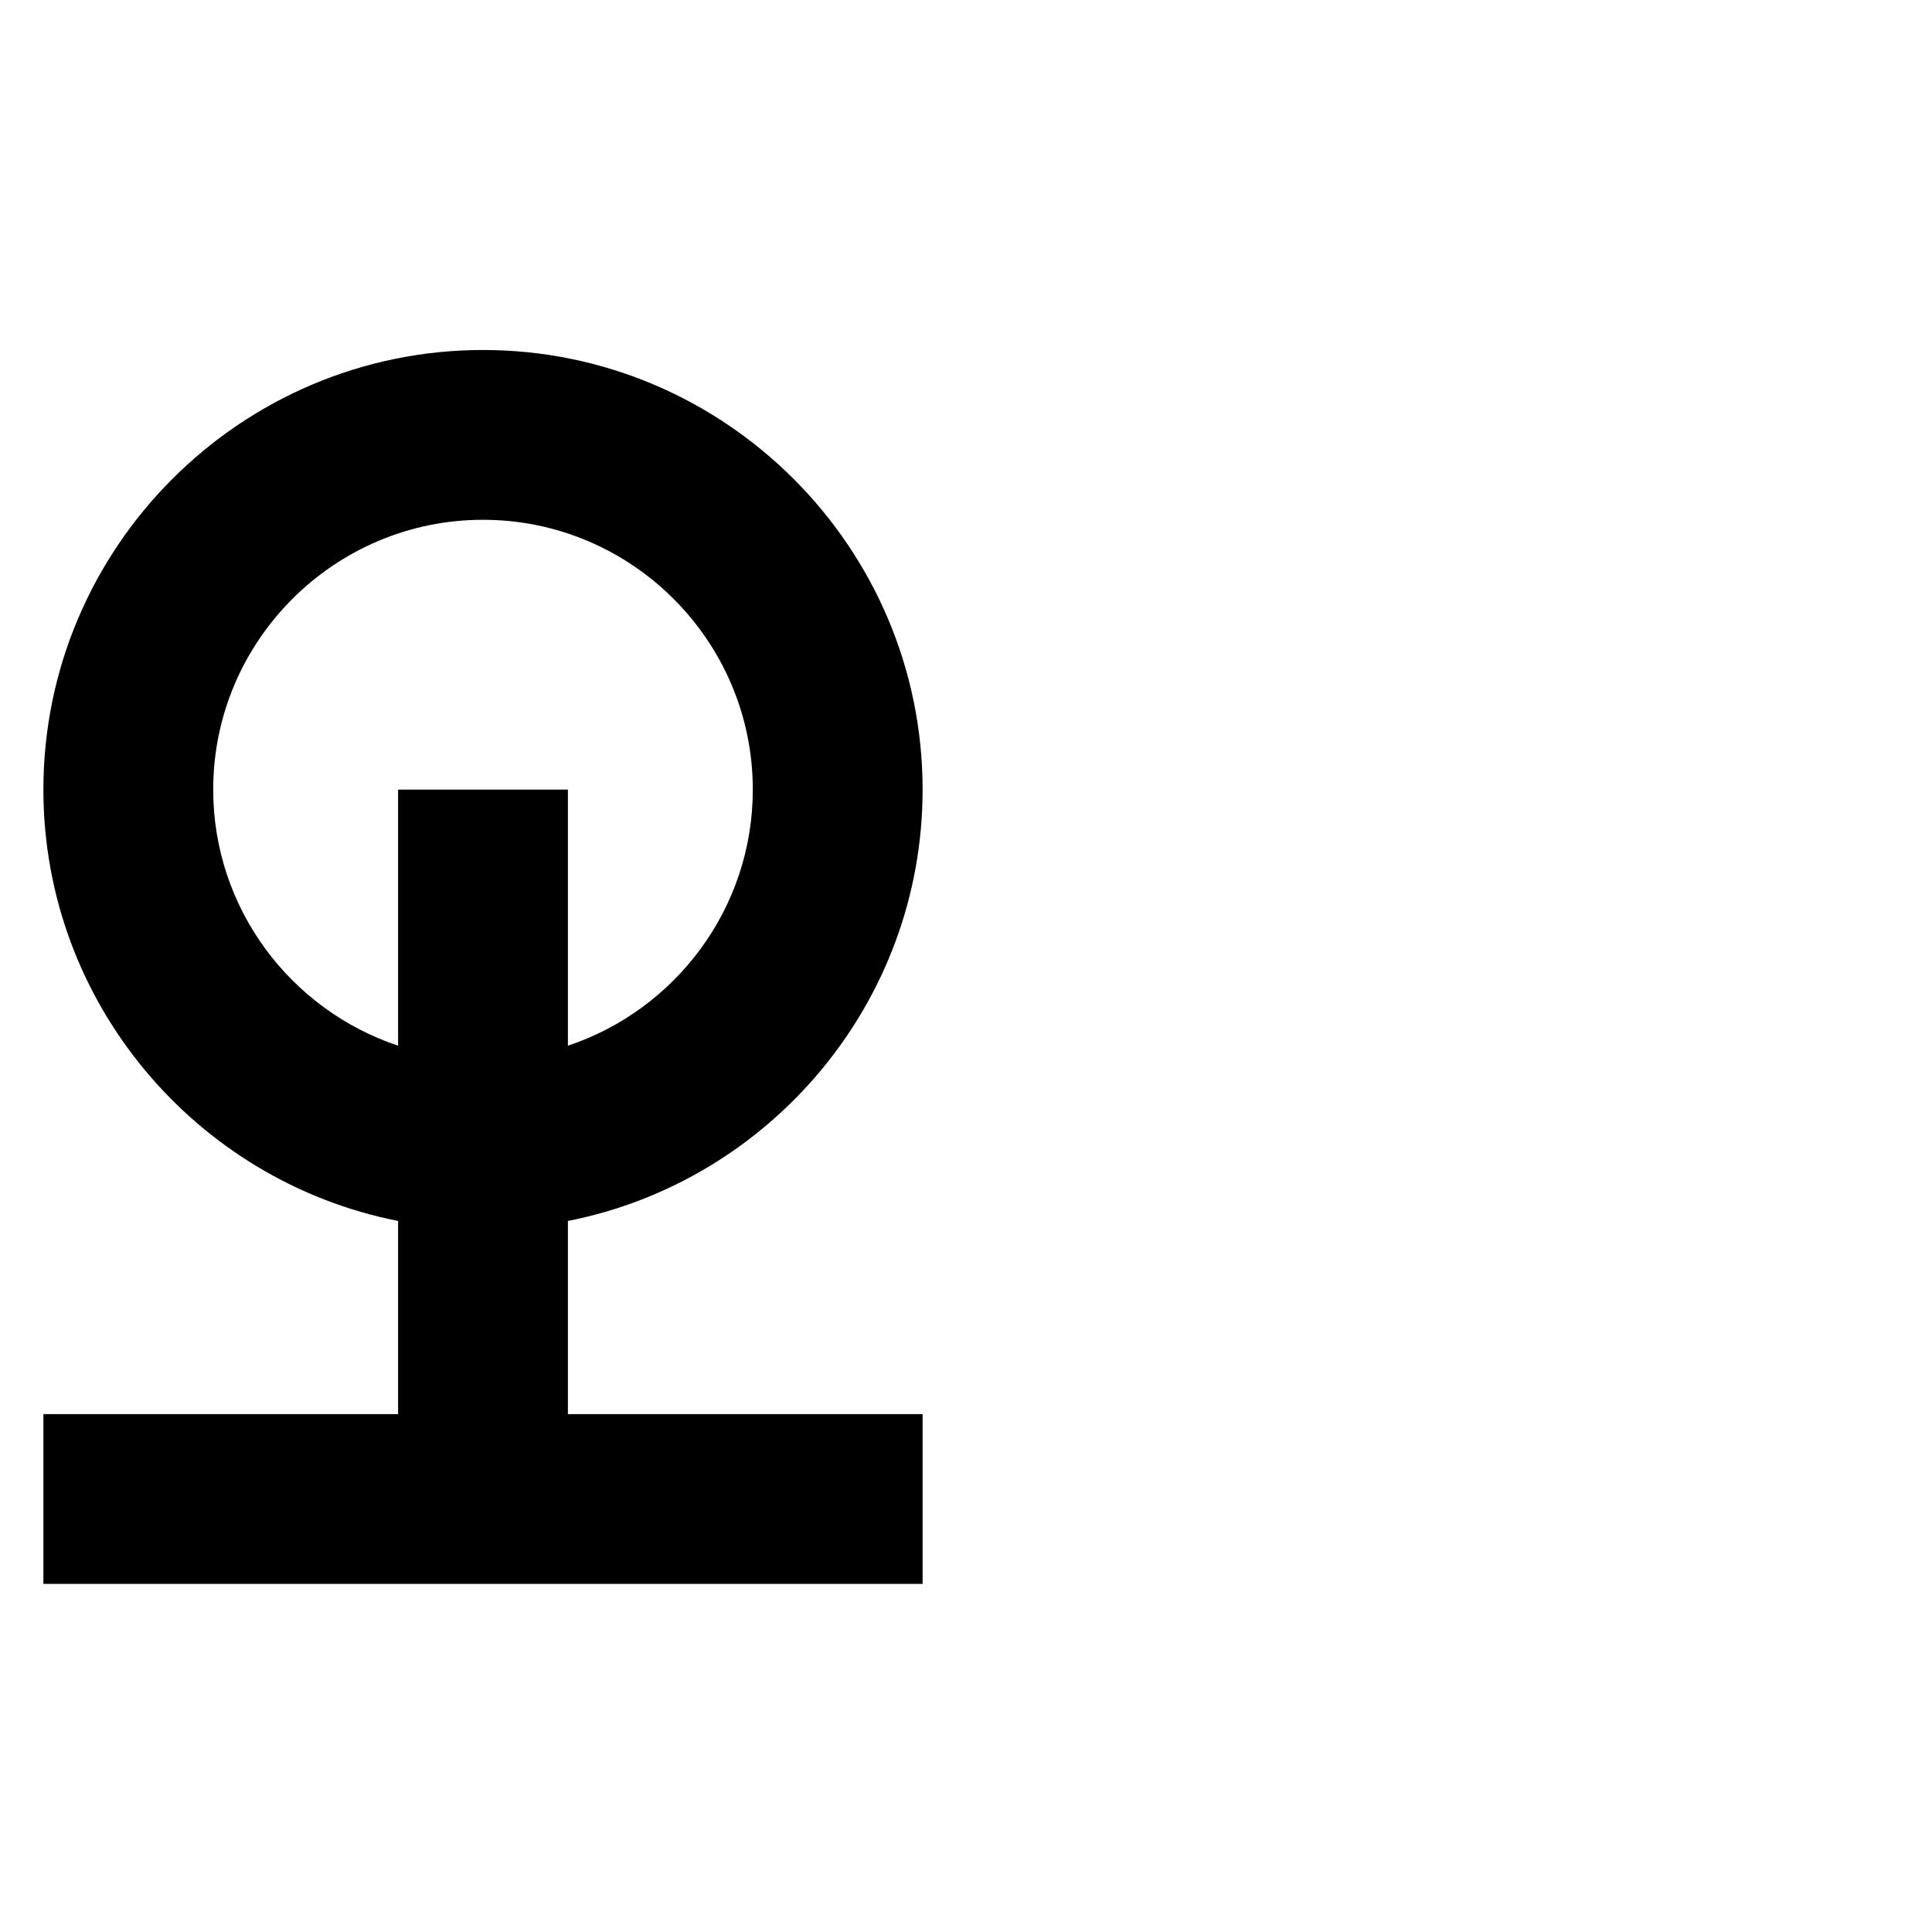
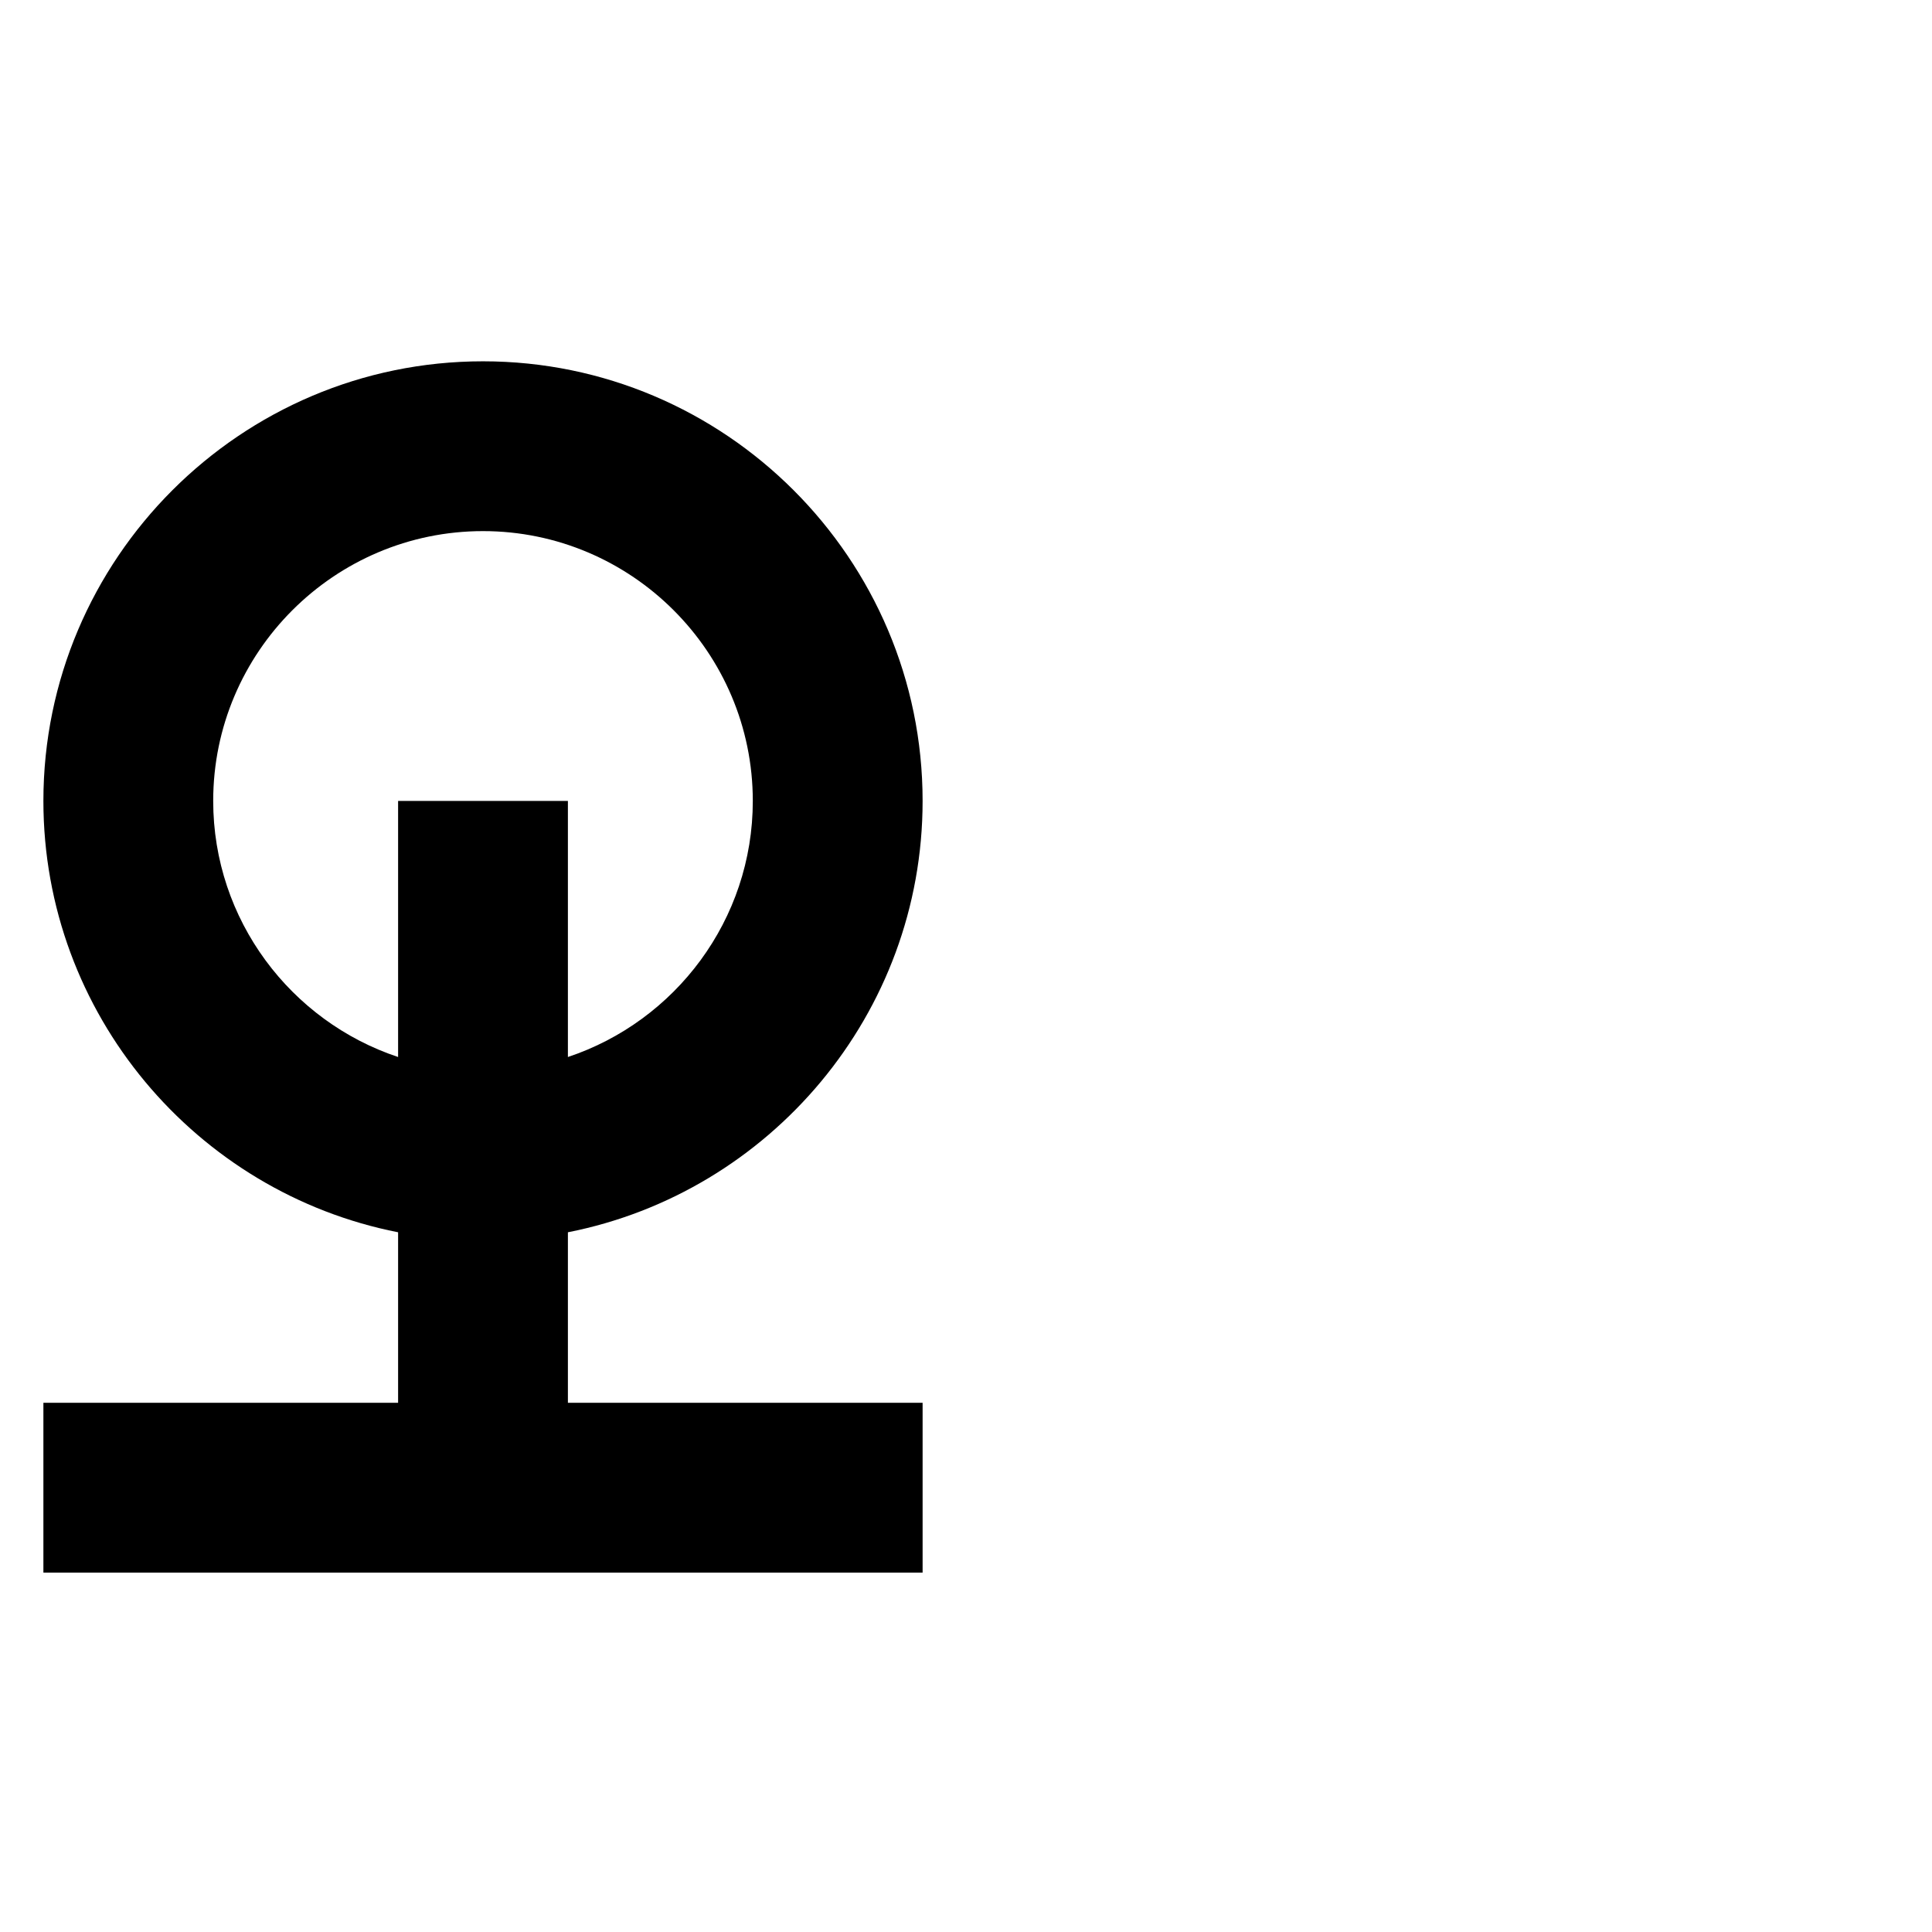
<svg xmlns="http://www.w3.org/2000/svg" width="2048" height="2048">
-   <path id="path1" fill="#000000" stroke="none" d="M 512 371 C 255.206 371 46 580.19 46 837 C 46 1063.032 208.065 1252.174 422 1294.264 L 422 1499 L 46 1499 L 46 1679 L 978 1679 L 978 1499 L 602 1499 L 602 1294.264 C 815.945 1252.173 978 1063.019 978 837 C 978 580.206 768.81 371 512 371 Z M 512 551 C 669.613 551 798 679.397 798 837 C 798 963.182 715.703 1070.641 602 1108.475 L 602 837 L 422 837 L 422 1108.475 C 308.301 1070.642 226 963.188 226 837 C 226 679.387 354.397 551 512 551 Z" />
+   <path id="path1" fill="#000000" stroke="none" d="M 512 383 C 255.206 383 46 592.19 46 849 C 46 1075.032 208.065 1264.174 422 1306.264 L 422 1487 L 46 1487 L 46 1667 L 978 1667 L 978 1487 L 602 1487 L 602 1306.264 C 815.945 1264.173 978 1075.019 978 849 C 978 592.206 768.81 383 512 383 Z M 512 563 C 669.613 563 798 691.397 798 849 C 798 975.182 715.703 1082.641 602 1120.475 L 602 849 L 422 849 L 422 1120.475 C 308.301 1082.642 226 975.188 226 849 C 226 691.387 354.397 563 512 563 Z" />
</svg>
